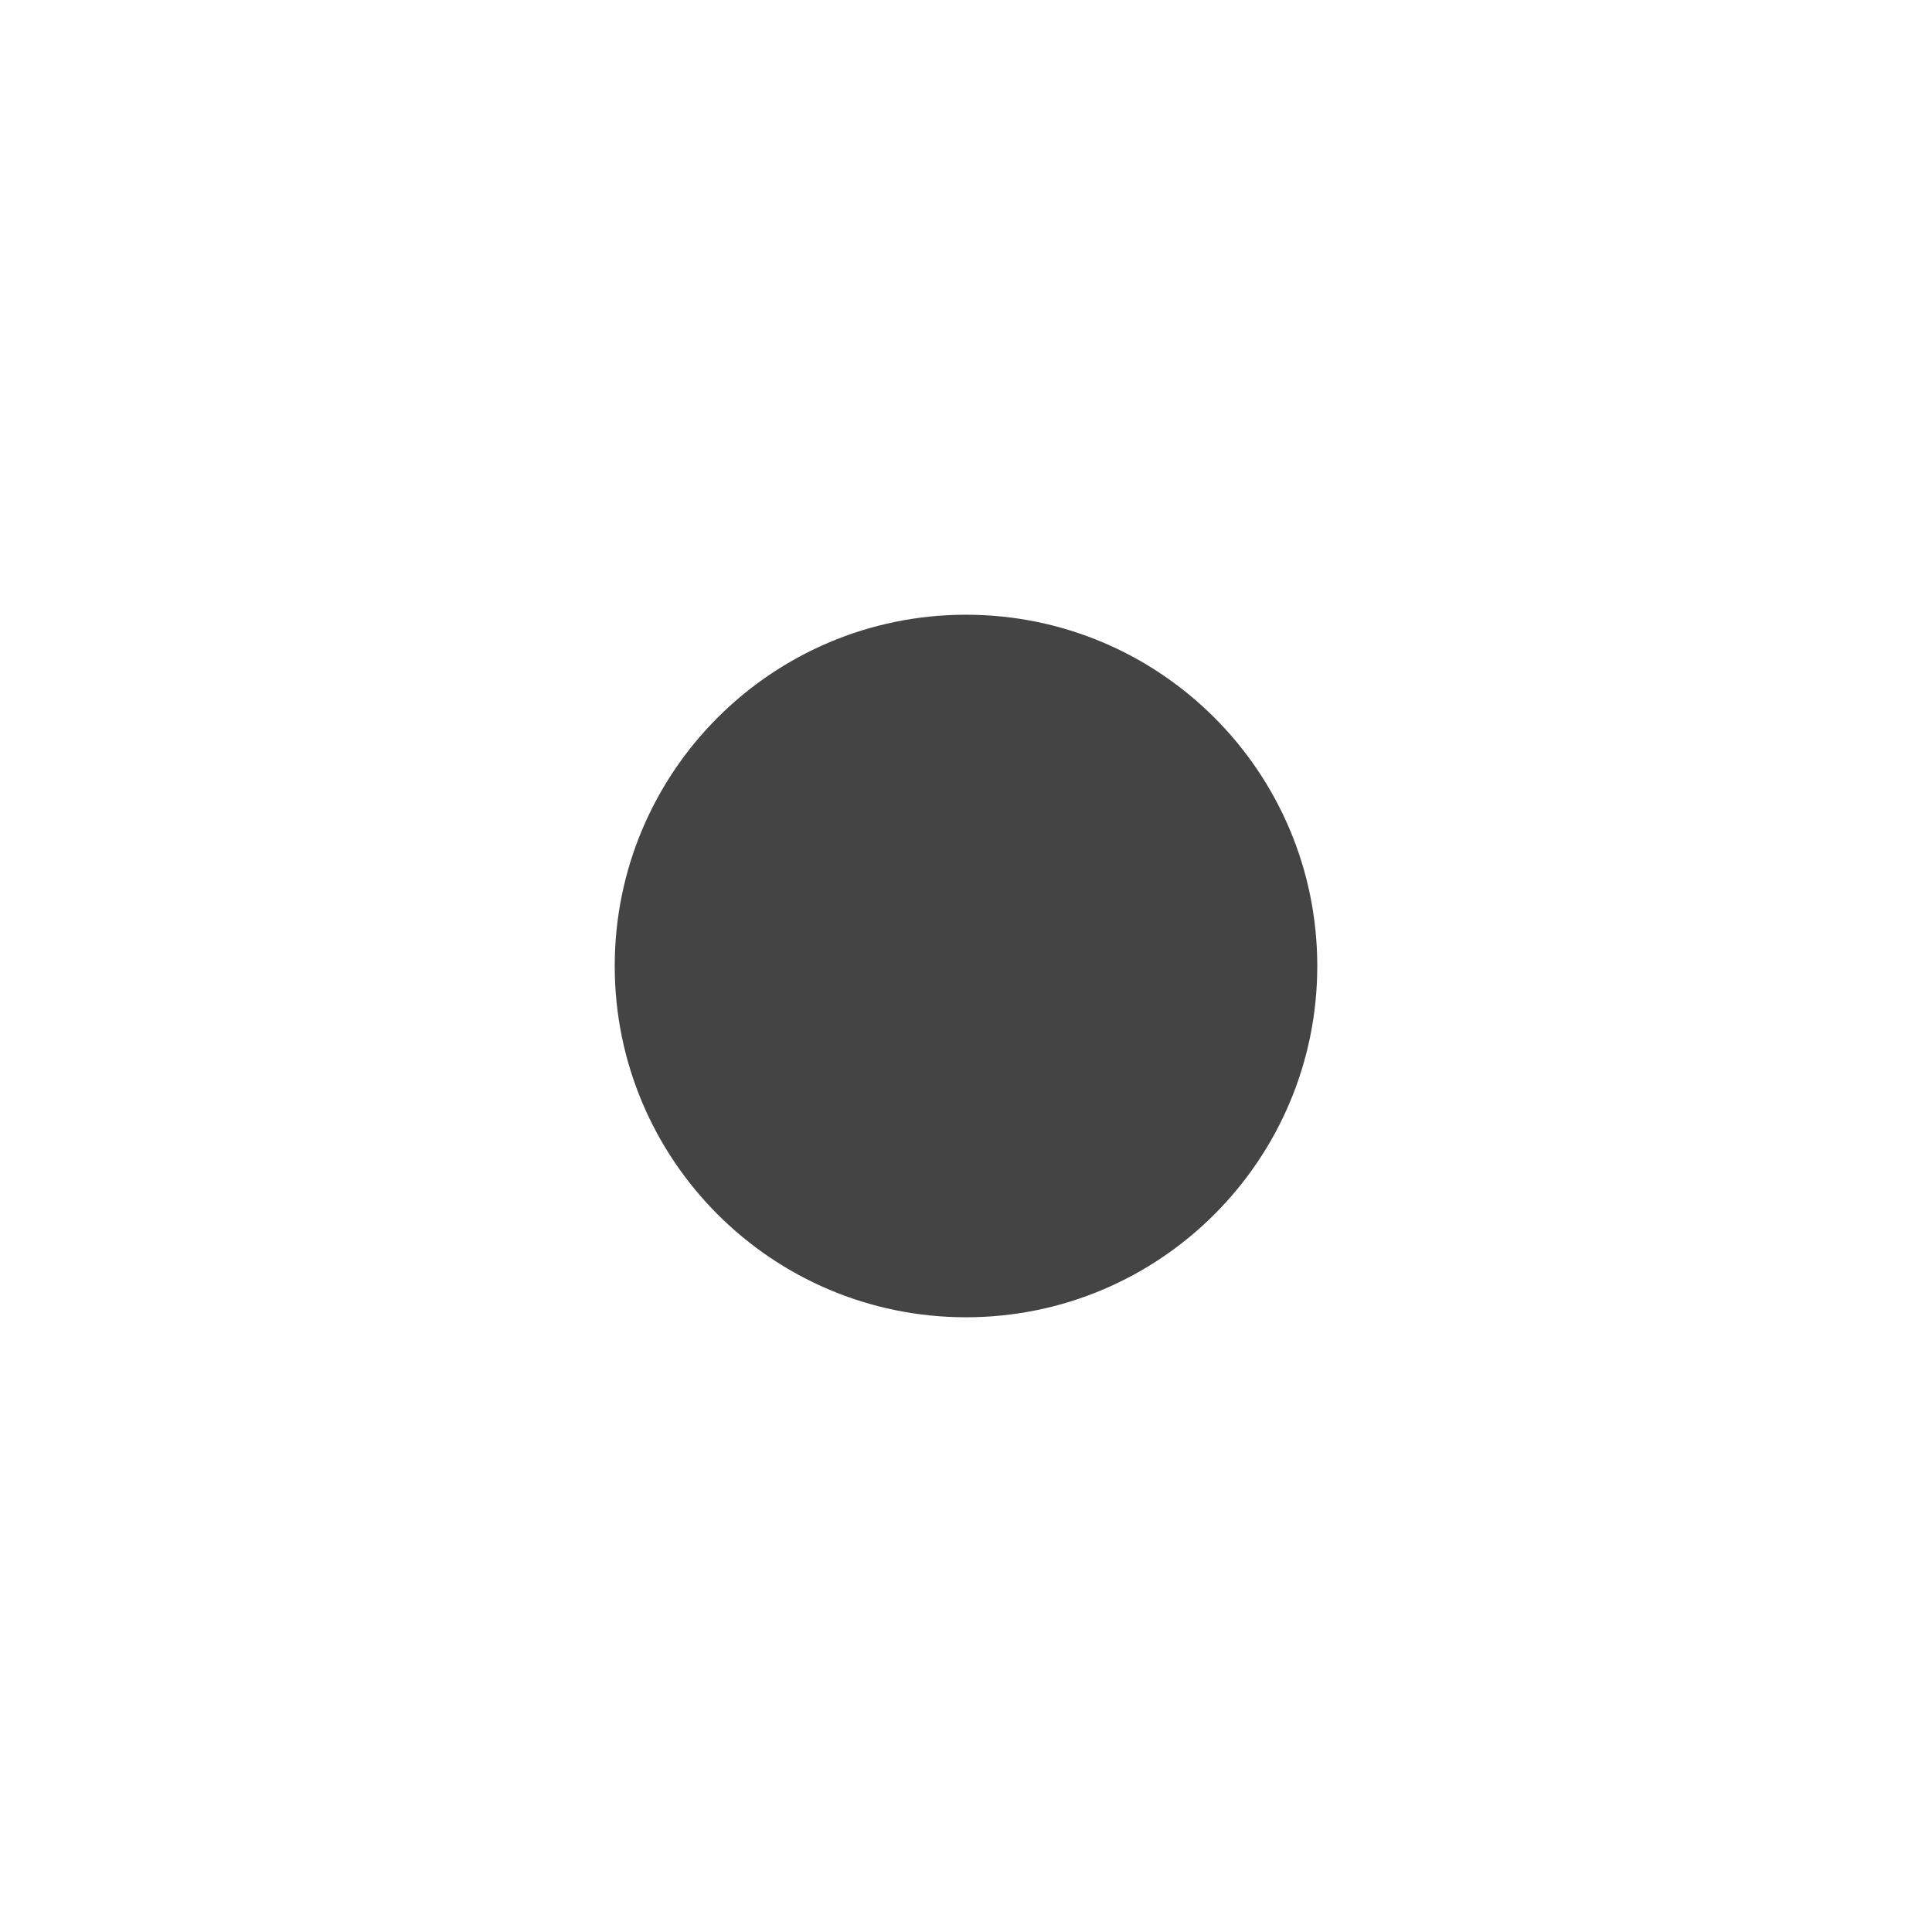
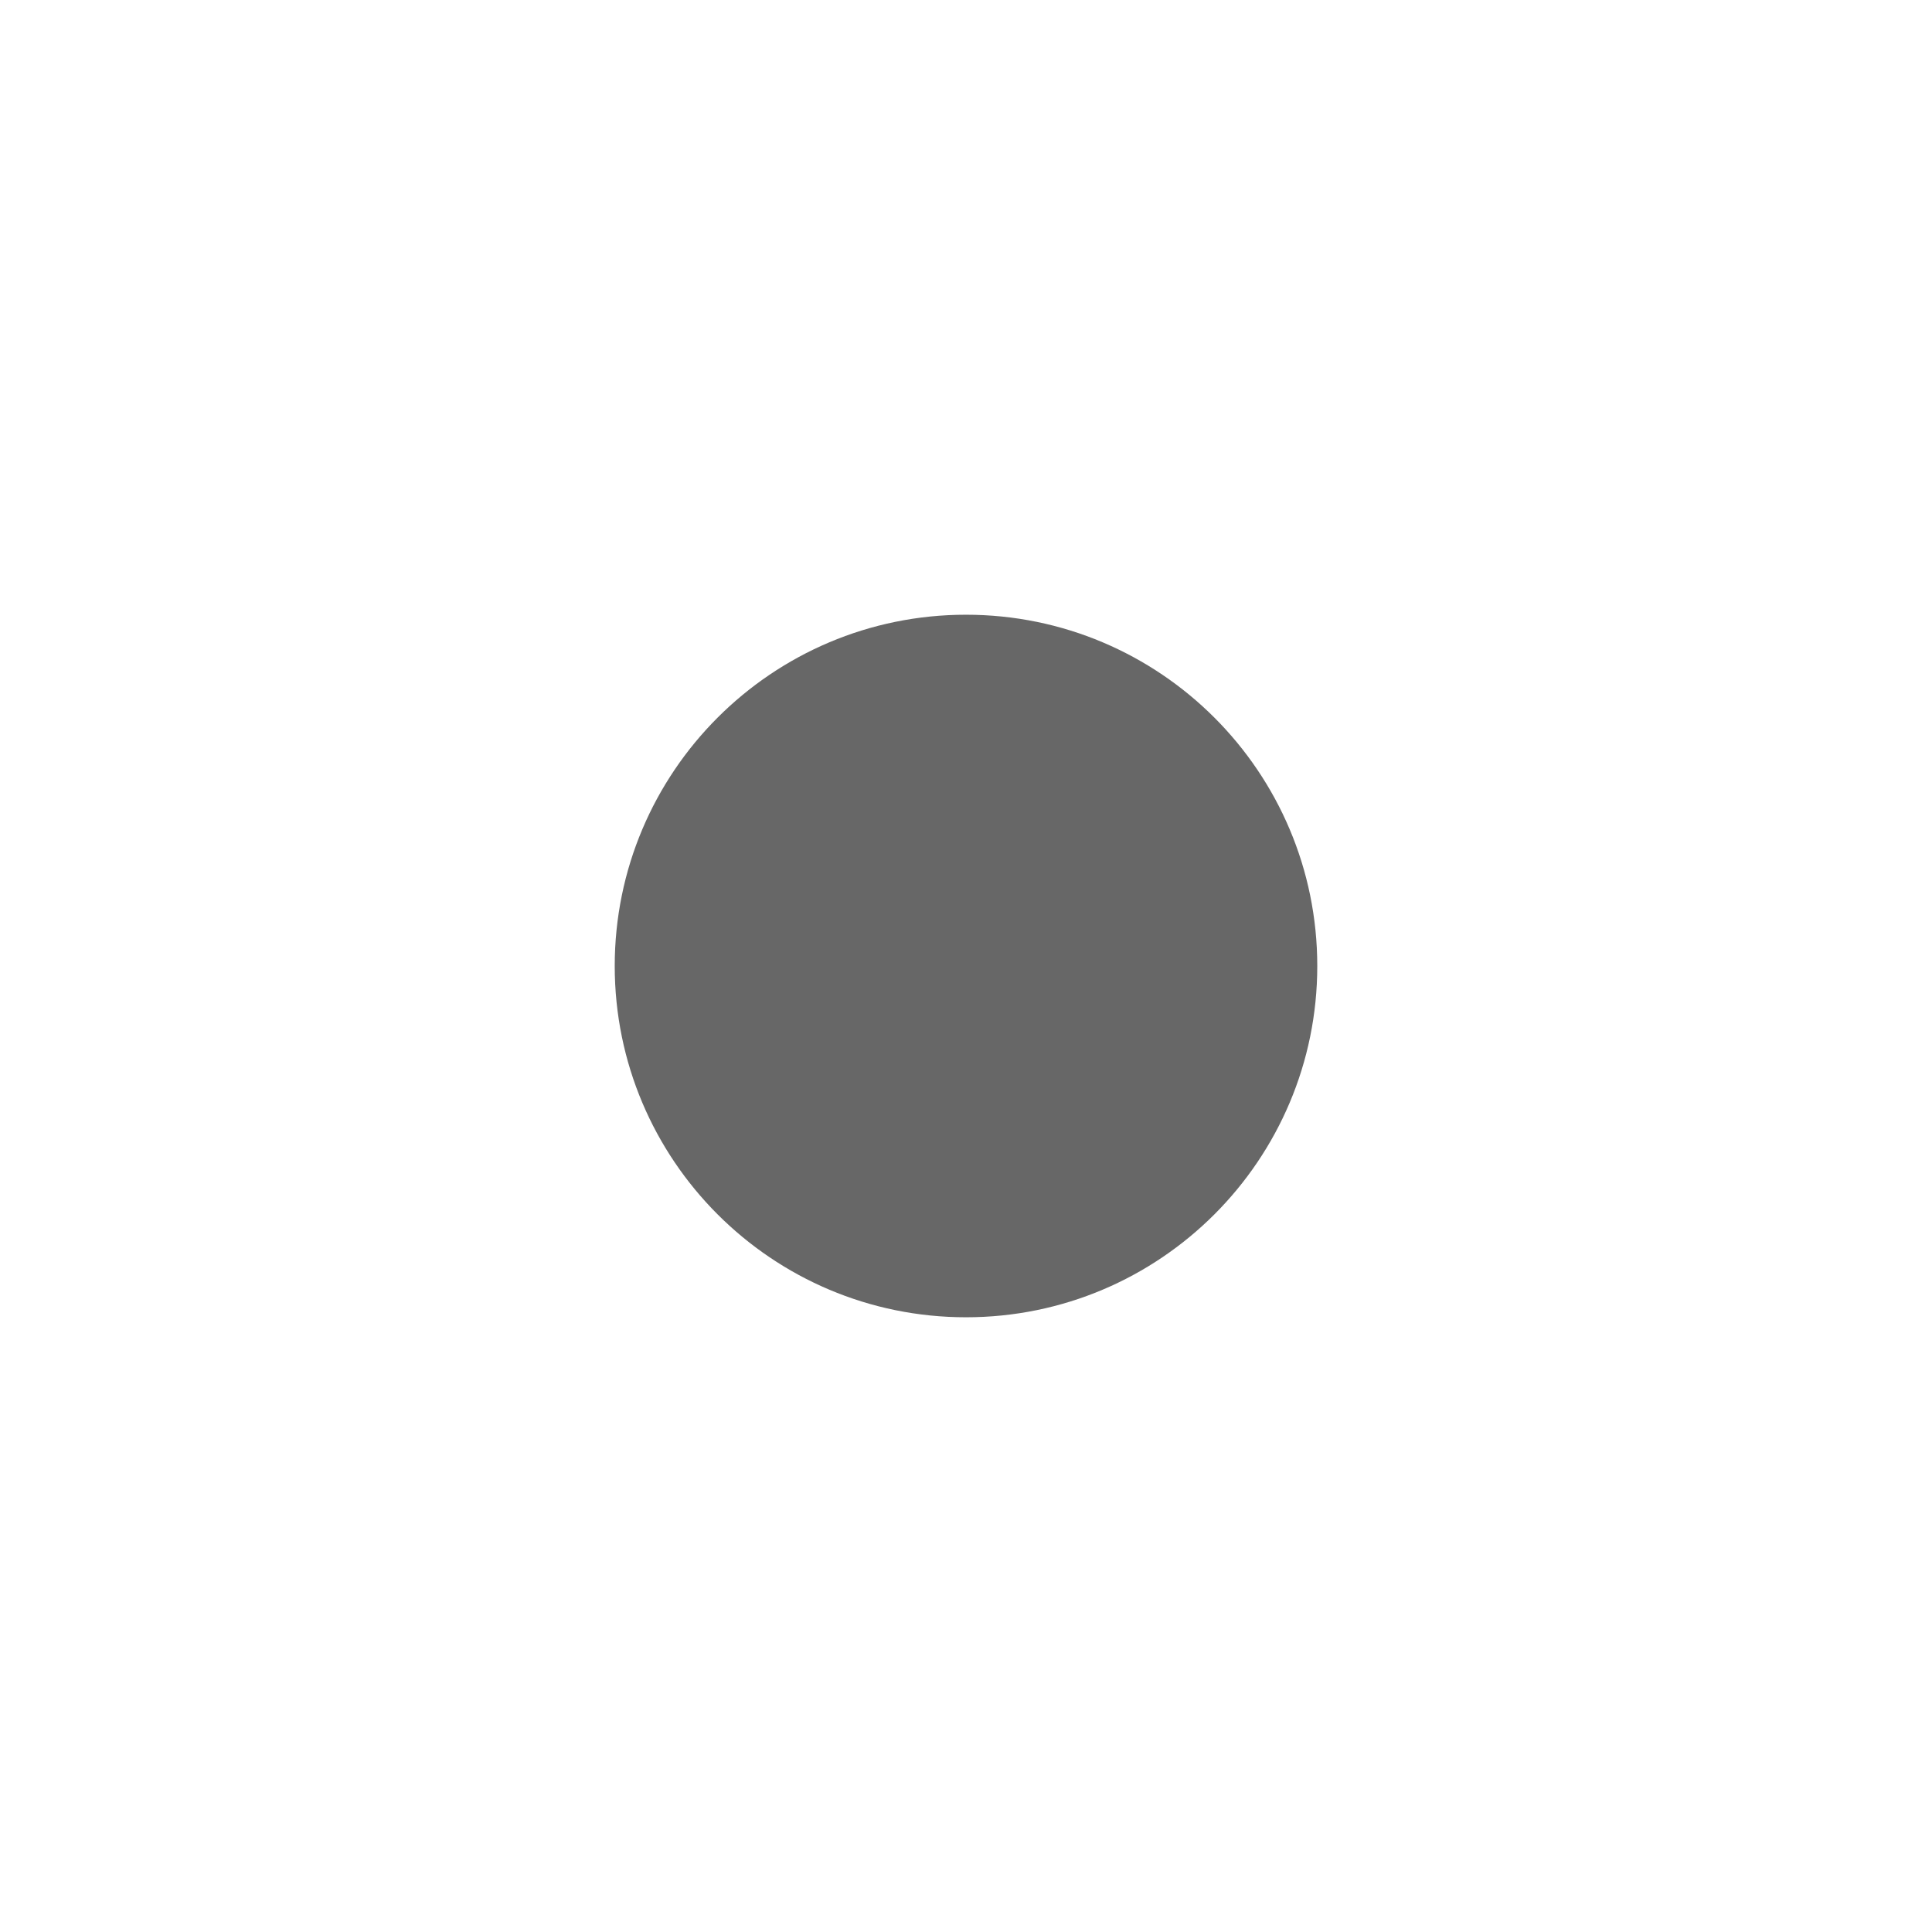
<svg xmlns="http://www.w3.org/2000/svg" id="svg4306" width="22" height="22" version="1.1" style="enable-background:new">
  <g id="active-center">
-     <rect id="rect4266" width="22" height="22" x="0" y="0" style="opacity:0.001;fill:#000000;fill-opacity:1;fill-rule:nonzero;stroke:none;stroke-width:2;stroke-linecap:round;stroke-linejoin:round;stroke-miterlimit:4;stroke-dasharray:none;stroke-opacity:1" />
-     <circle id="path4206" cx="11" cy="11" r="4" style="opacity:1;fill:#444444;fill-opacity:1;fill-rule:evenodd;stroke:none;stroke-width:8;stroke-linecap:butt;stroke-linejoin:round;stroke-miterlimit:4;stroke-dasharray:none;stroke-opacity:1" />
+     <rect id="rect4266" width="22" height="22" x="0" y="0" style="opacity:0.001" />
+     <circle id="path4206" cx="11" cy="11" r="4" style="opacity:1;fill:#676767" />
  </g>
  <g id="hover-center">
    <g id="g4206" transform="translate(23)">
-       <rect id="rect4208" width="22" height="22" x="0" y="0" style="opacity:0.001;fill:#000000;fill-opacity:1;fill-rule:nonzero;stroke:none;stroke-width:2;stroke-linecap:round;stroke-linejoin:round;stroke-miterlimit:4;stroke-dasharray:none;stroke-opacity:1" />
+       <rect id="rect4208" width="22" height="22" x="0" y="0" style="opacity:0.001" />
    </g>
-     <circle style="opacity:0.07;fill:#000000;fill-opacity:1;fill-rule:nonzero;stroke:none;stroke-width:0;stroke-linecap:square;stroke-linejoin:round;stroke-miterlimit:4;stroke-dasharray:none;stroke-dashoffset:478.437;stroke-opacity:0.4" id="circle4212" cx="34" cy="11" r="11" />
-     <circle style="opacity:1;fill:#444444;fill-opacity:1;fill-rule:evenodd;stroke:none;stroke-width:8;stroke-linecap:butt;stroke-linejoin:round;stroke-miterlimit:4;stroke-dasharray:none;stroke-opacity:1" id="circle4213" cx="34" cy="11" r="4" />
+     <circle style="opacity:0.07;fill:#000000" id="circle4212" cx="34" cy="11" r="11" />
+     <circle style="opacity:1;fill:#676767" id="circle4213" cx="34" cy="11" r="4" />
  </g>
  <g id="pressed-center">
    <g id="g4172" transform="translate(46)">
-       <rect id="rect4164" width="22" height="22" x="0" y="0" style="opacity:0.001;fill:#000000;fill-opacity:1;fill-rule:nonzero;stroke:none;stroke-width:2;stroke-linecap:round;stroke-linejoin:round;stroke-miterlimit:4;stroke-dasharray:none;stroke-opacity:1" />
+       <rect id="rect4164" width="22" height="22" x="0" y="0" style="opacity:0.001" />
    </g>
-     <circle style="opacity:0.16;fill:#000000;fill-opacity:1;fill-rule:nonzero;stroke:none;stroke-width:0;stroke-linecap:square;stroke-linejoin:round;stroke-miterlimit:4;stroke-dasharray:none;stroke-dashoffset:478.437;stroke-opacity:0.4" id="path4202" cx="57" cy="11" r="11" />
-     <circle style="opacity:1;fill:#444444;fill-opacity:1;fill-rule:evenodd;stroke:none;stroke-width:8;stroke-linecap:butt;stroke-linejoin:round;stroke-miterlimit:4;stroke-dasharray:none;stroke-opacity:1" id="circle4215" cx="57" cy="11" r="4" />
+     <circle style="opacity:0.16;fill:#000000" id="path4202" cx="57" cy="11" r="11" />
+     <circle style="opacity:1;fill:#676767" id="circle4215" cx="57" cy="11" r="4" />
  </g>
  <g id="inactive-center">
-     <rect id="rect4180" width="22" height="22" x="69" y="0" style="opacity:0.001;fill:#000000;fill-opacity:1;fill-rule:nonzero;stroke:none;stroke-width:2;stroke-linecap:round;stroke-linejoin:round;stroke-miterlimit:4;stroke-dasharray:none;stroke-opacity:1" />
-     <circle style="opacity:0.3;fill:#444444;fill-opacity:1;fill-rule:evenodd;stroke:none;stroke-width:8;stroke-linecap:butt;stroke-linejoin:round;stroke-miterlimit:4;stroke-dasharray:none;stroke-opacity:1" id="circle4217" cx="80" cy="11" r="4" />
+     <rect id="rect4180" width="22" height="22" x="69" y="0" style="opacity:0.001" />
+     <circle style="opacity:0.7;fill:#676767" id="circle4217" cx="80" cy="11" r="4" />
  </g>
  <g id="deactivated-center">
-     <rect id="rect4278" width="22" height="22" x="92" y="0" style="opacity:0.001;fill:#000000;fill-opacity:1;fill-rule:nonzero;stroke:none;stroke-width:2;stroke-linecap:round;stroke-linejoin:round;stroke-miterlimit:4;stroke-dasharray:none;stroke-opacity:1" />
-     <circle id="circle4219" cx="103" cy="11" r="4" style="opacity:0.3;fill:#444444;fill-opacity:1;fill-rule:evenodd;stroke:none;stroke-width:8;stroke-linecap:butt;stroke-linejoin:round;stroke-miterlimit:4;stroke-dasharray:none;stroke-opacity:1" />
+     <rect id="rect4278" width="22" height="22" x="92" y="0" style="opacity:0.001" />
+     <circle id="circle4219" cx="103" cy="11" r="4" style="opacity:0.7;fill:#676767" />
  </g>
</svg>
